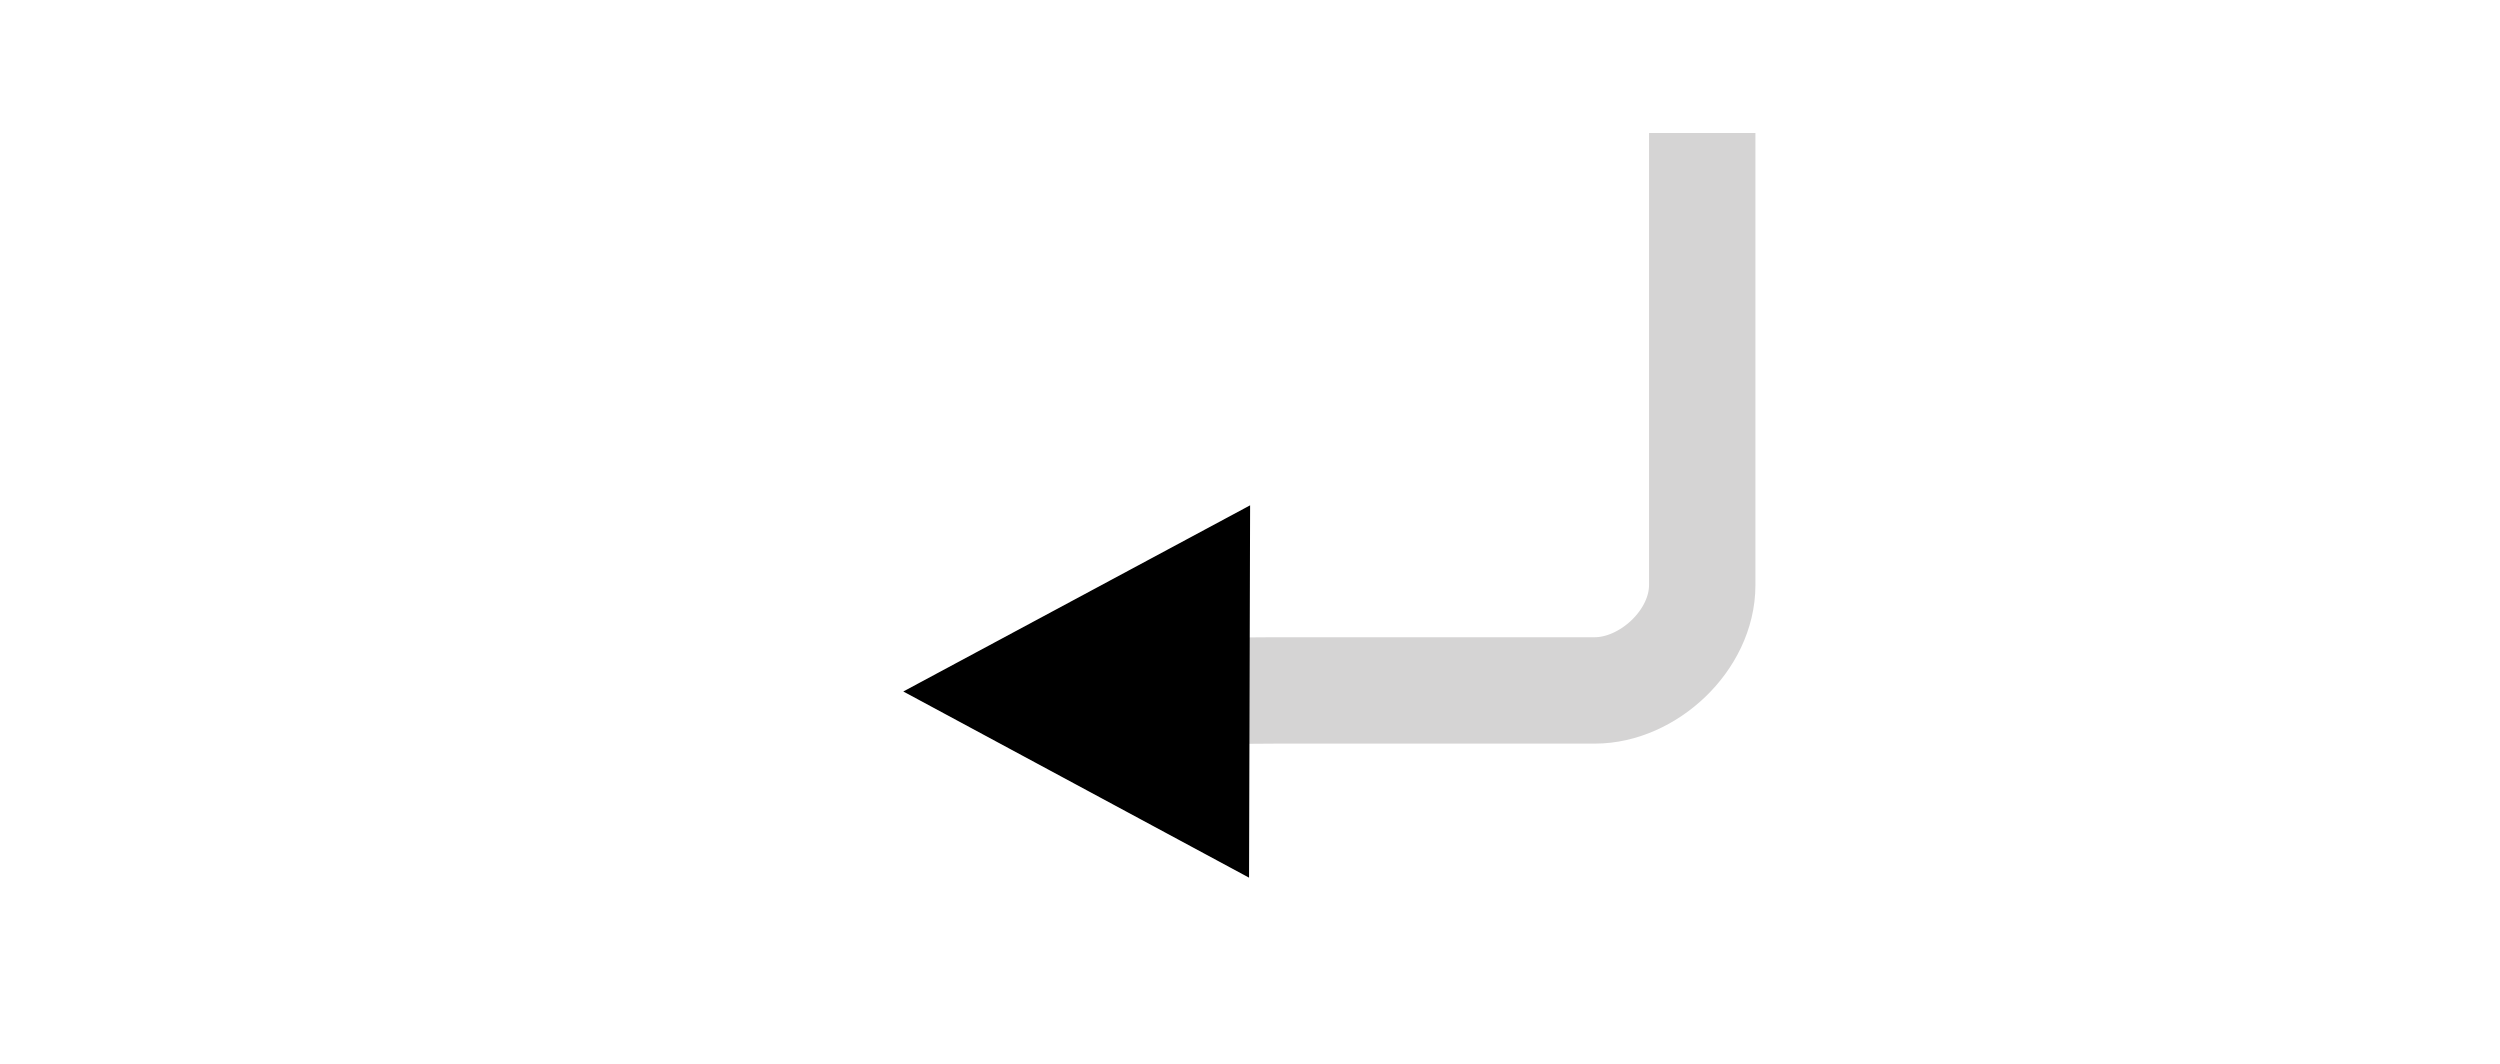
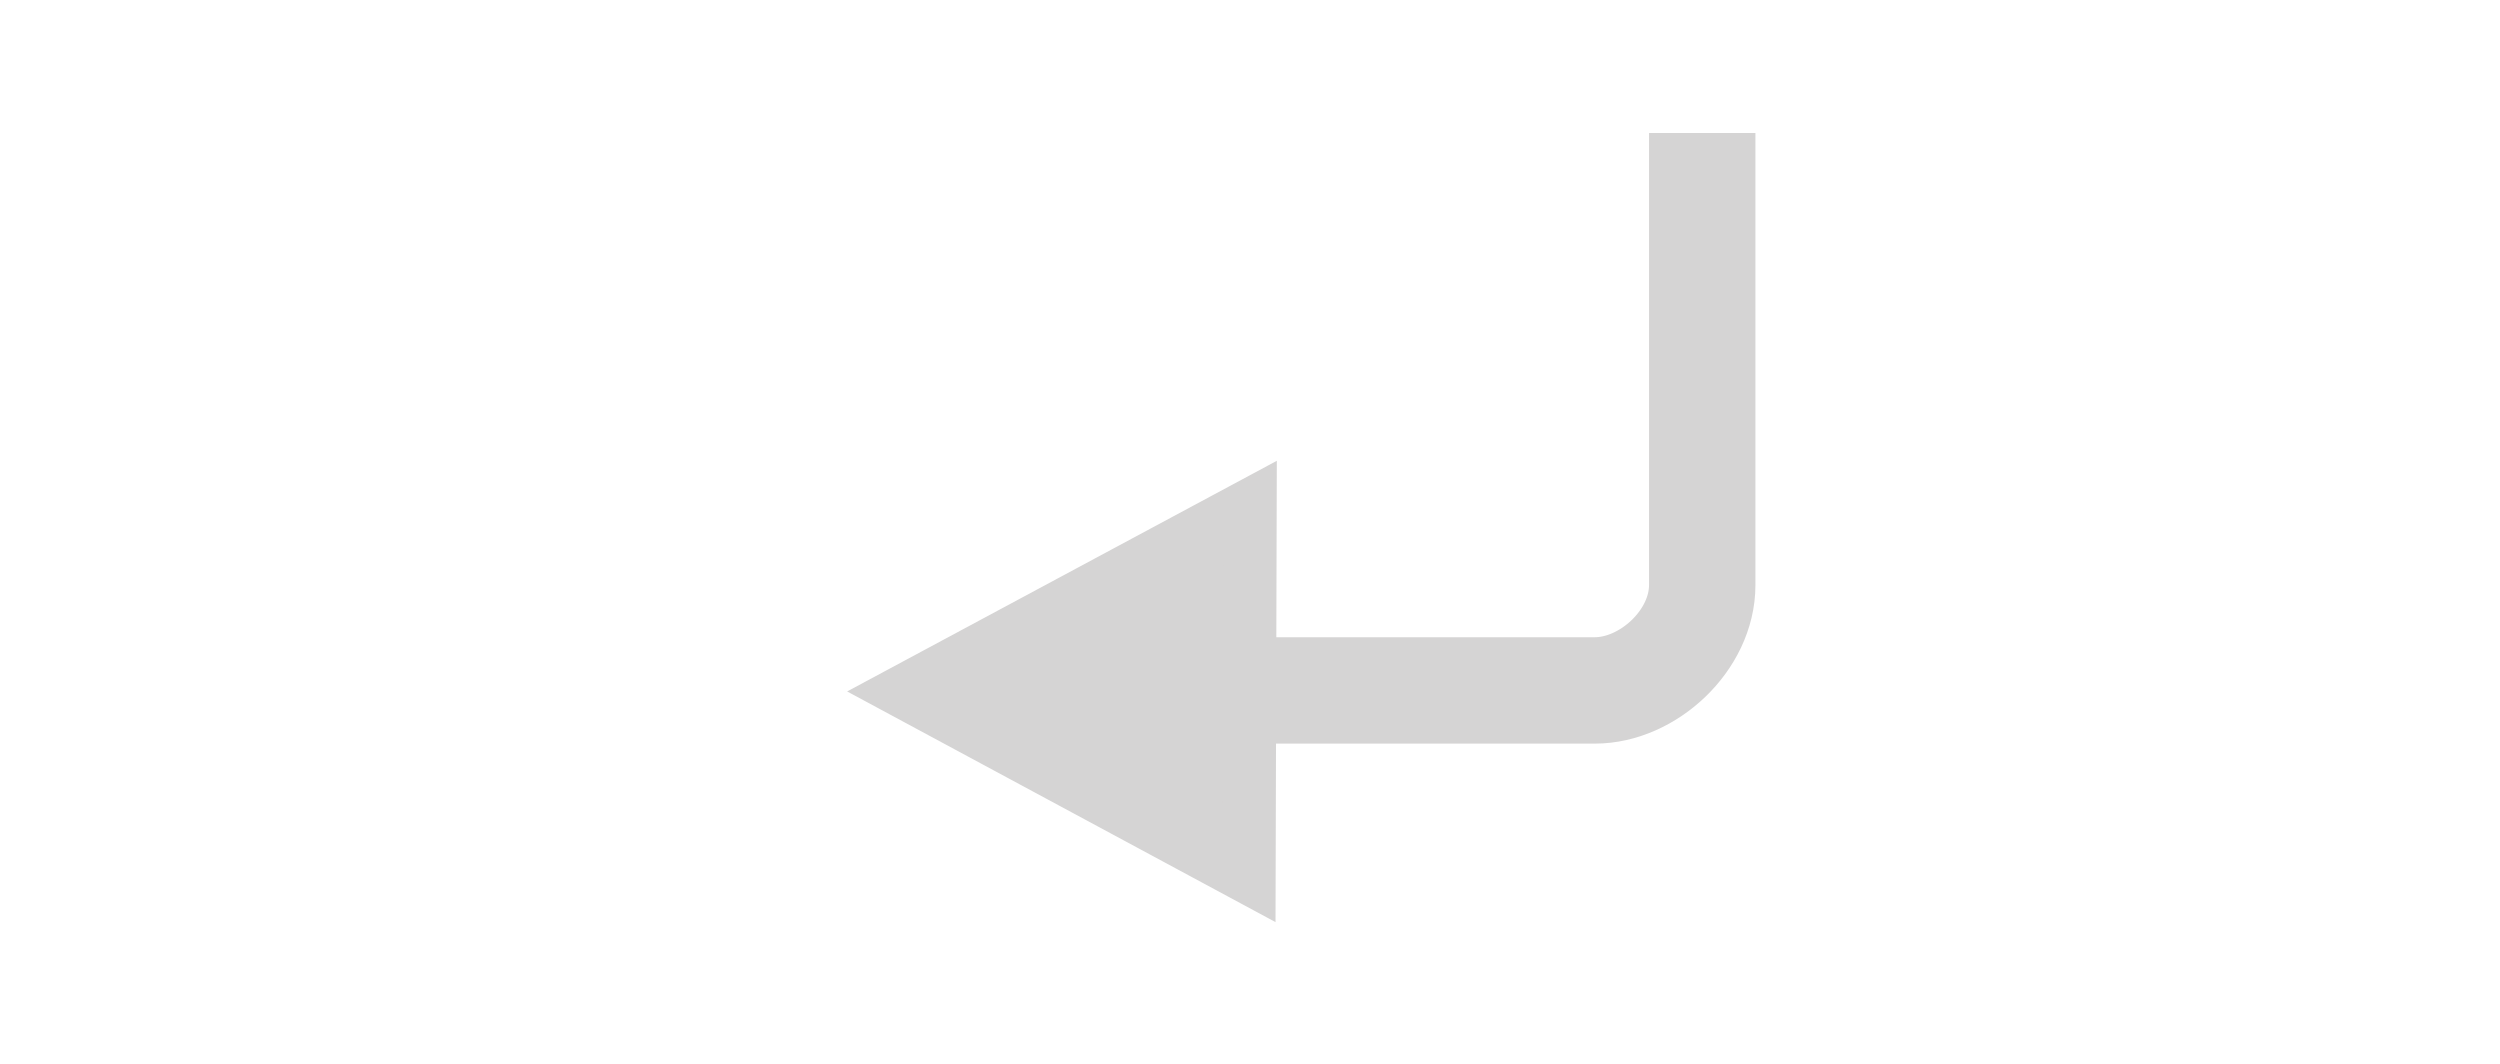
- <svg xmlns="http://www.w3.org/2000/svg" width="47" height="20" viewBox="0 0 47 20">
-   <g id="Layer_1">
-     <path fill="transparent" stroke="#d5d4d4" stroke-width="2" stroke-miterlimit="10" d="M32.002 2.5V11c0 1.04-1.02 1.98-2.02 1.98h-6l-3 .02" />
-   </g>
-   <g id="Layer_3">
-     <path d="M23.502 9.5l-.02 7-6.5-3.5z" />
-   </g>
+ <svg xmlns="http://www.w3.org/2000/svg" width="47" height="20" viewBox="0 0 47 20" stroke="#d5d4d4">
+   <path fill="transparent" stroke-width="2" stroke-miterlimit="10" d="M32.002 2.5V11c0 1.04-1.02 1.98-2.02 1.98h-6l-3 .02" />
+   <path fill="#d5d4d4" d="M23.502 9.5l-.02 7-6.5-3.5z" />
</svg>
